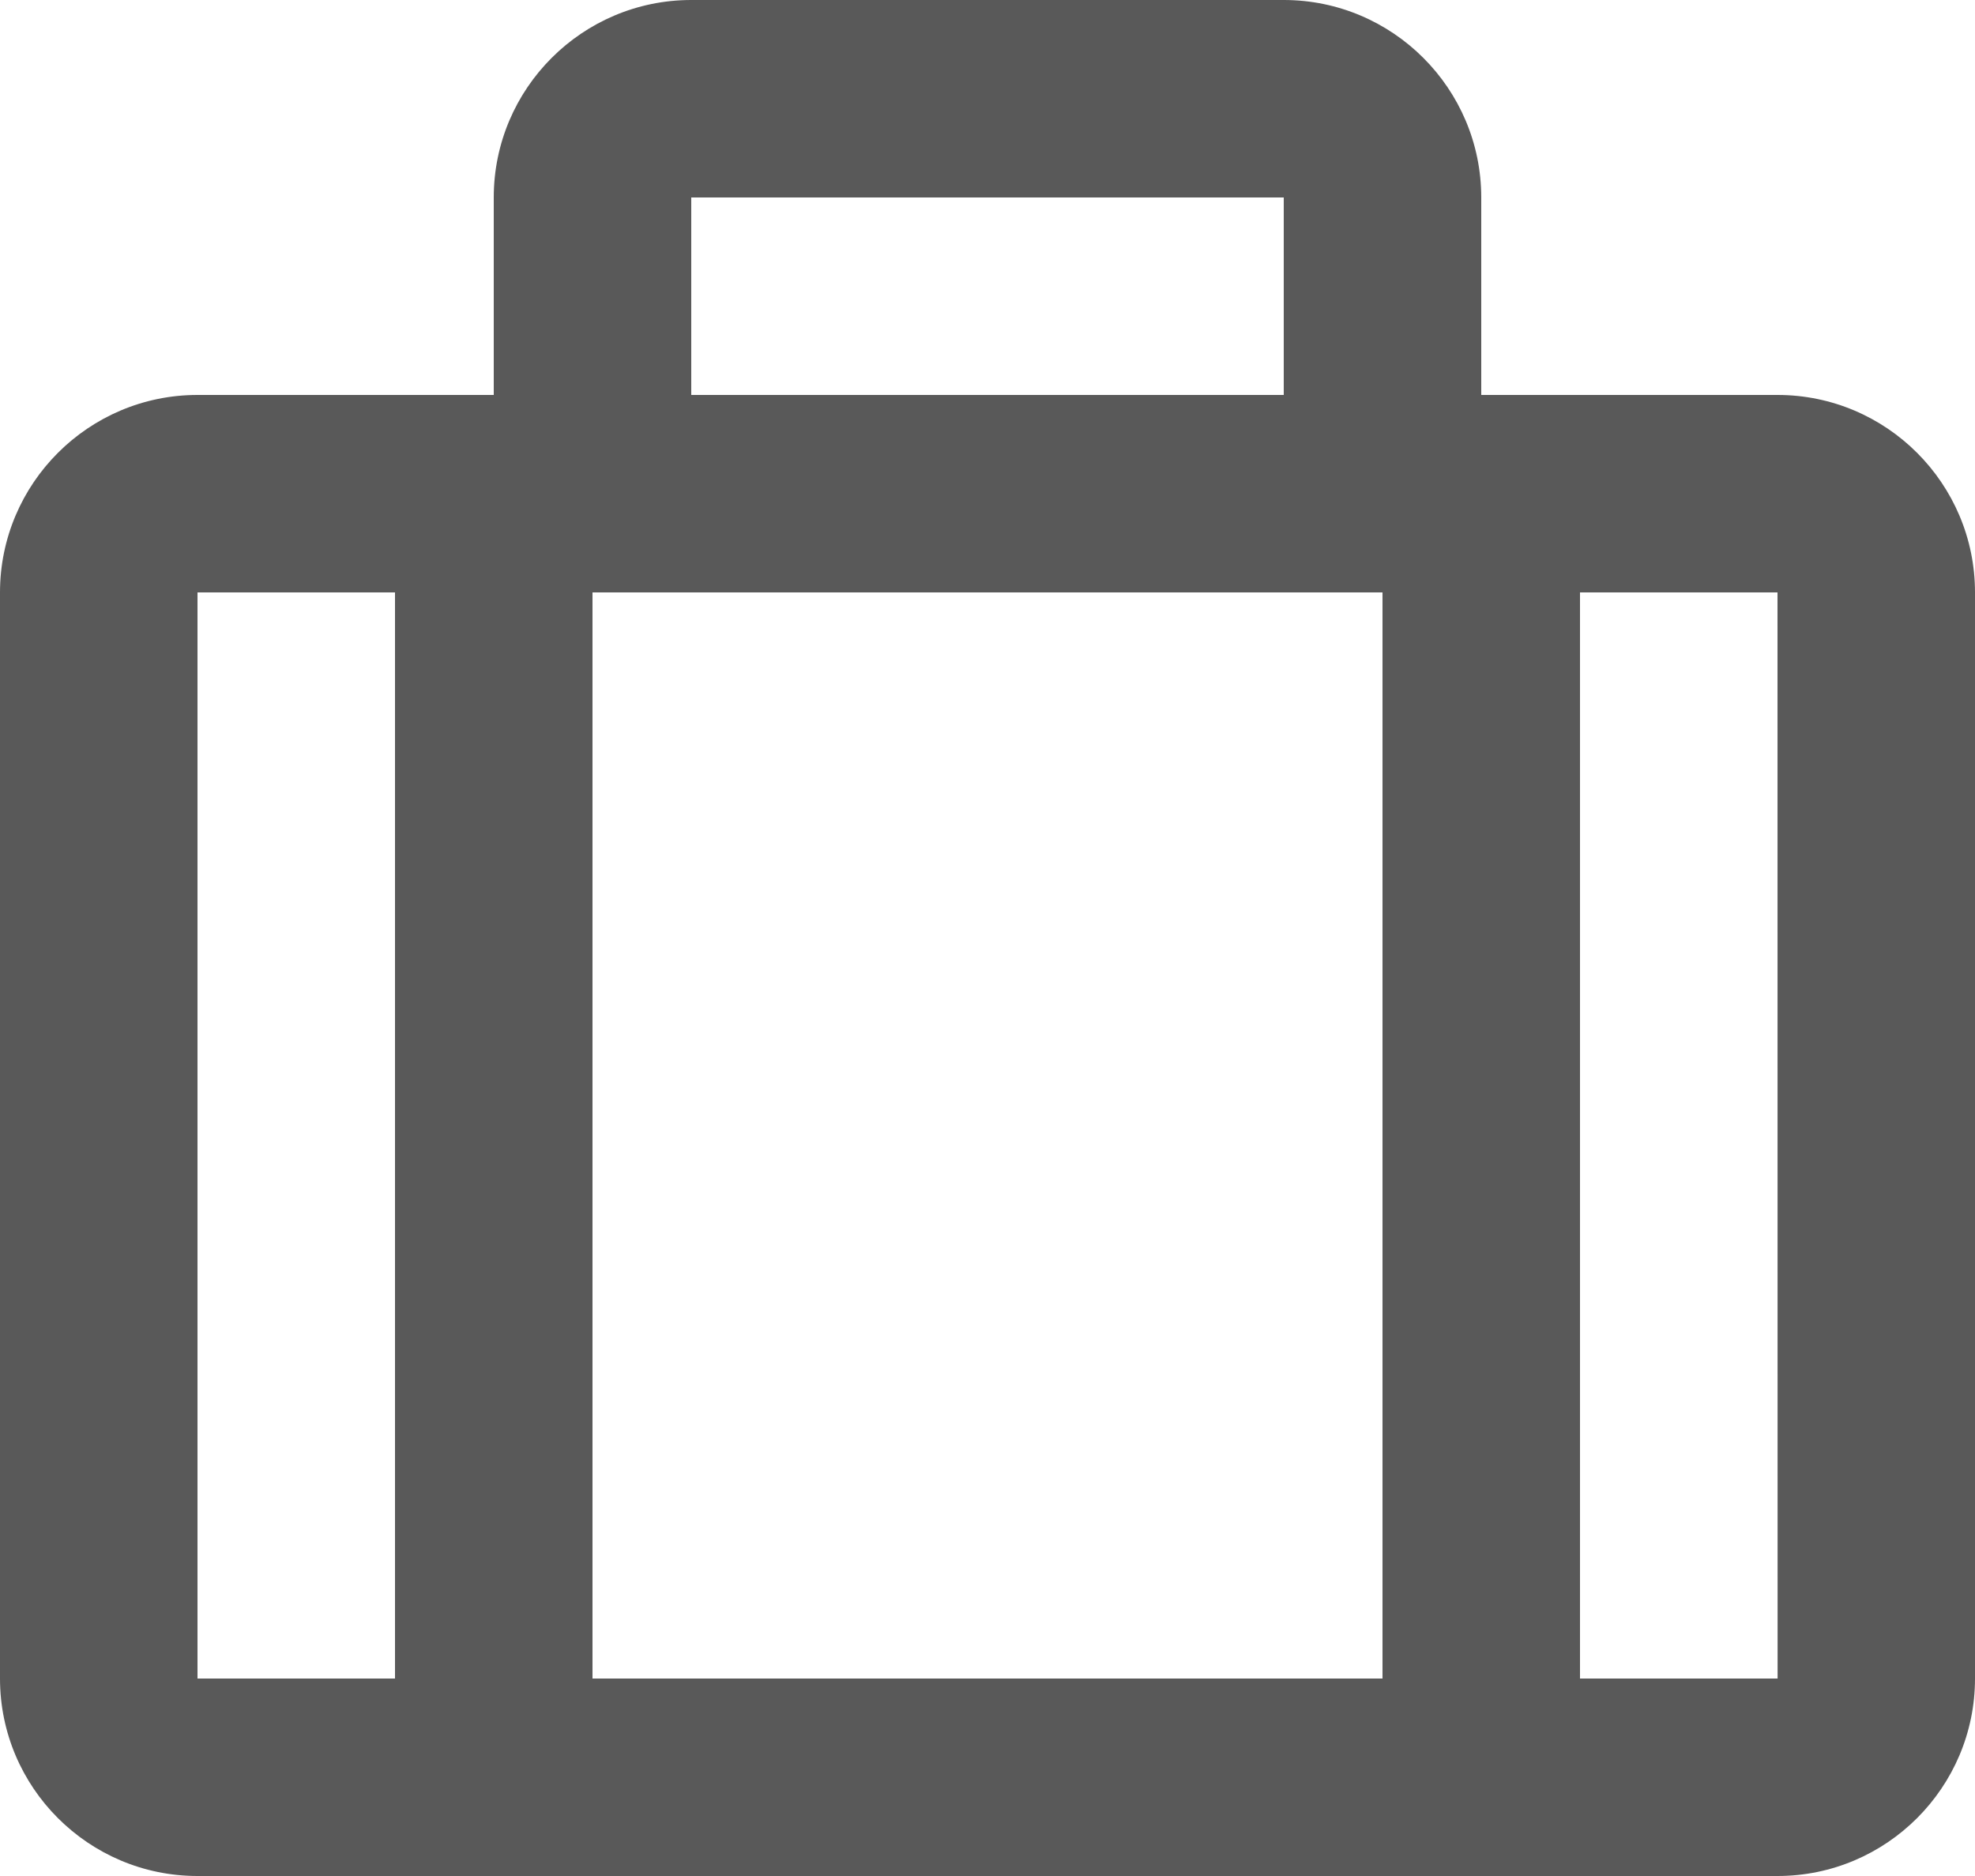
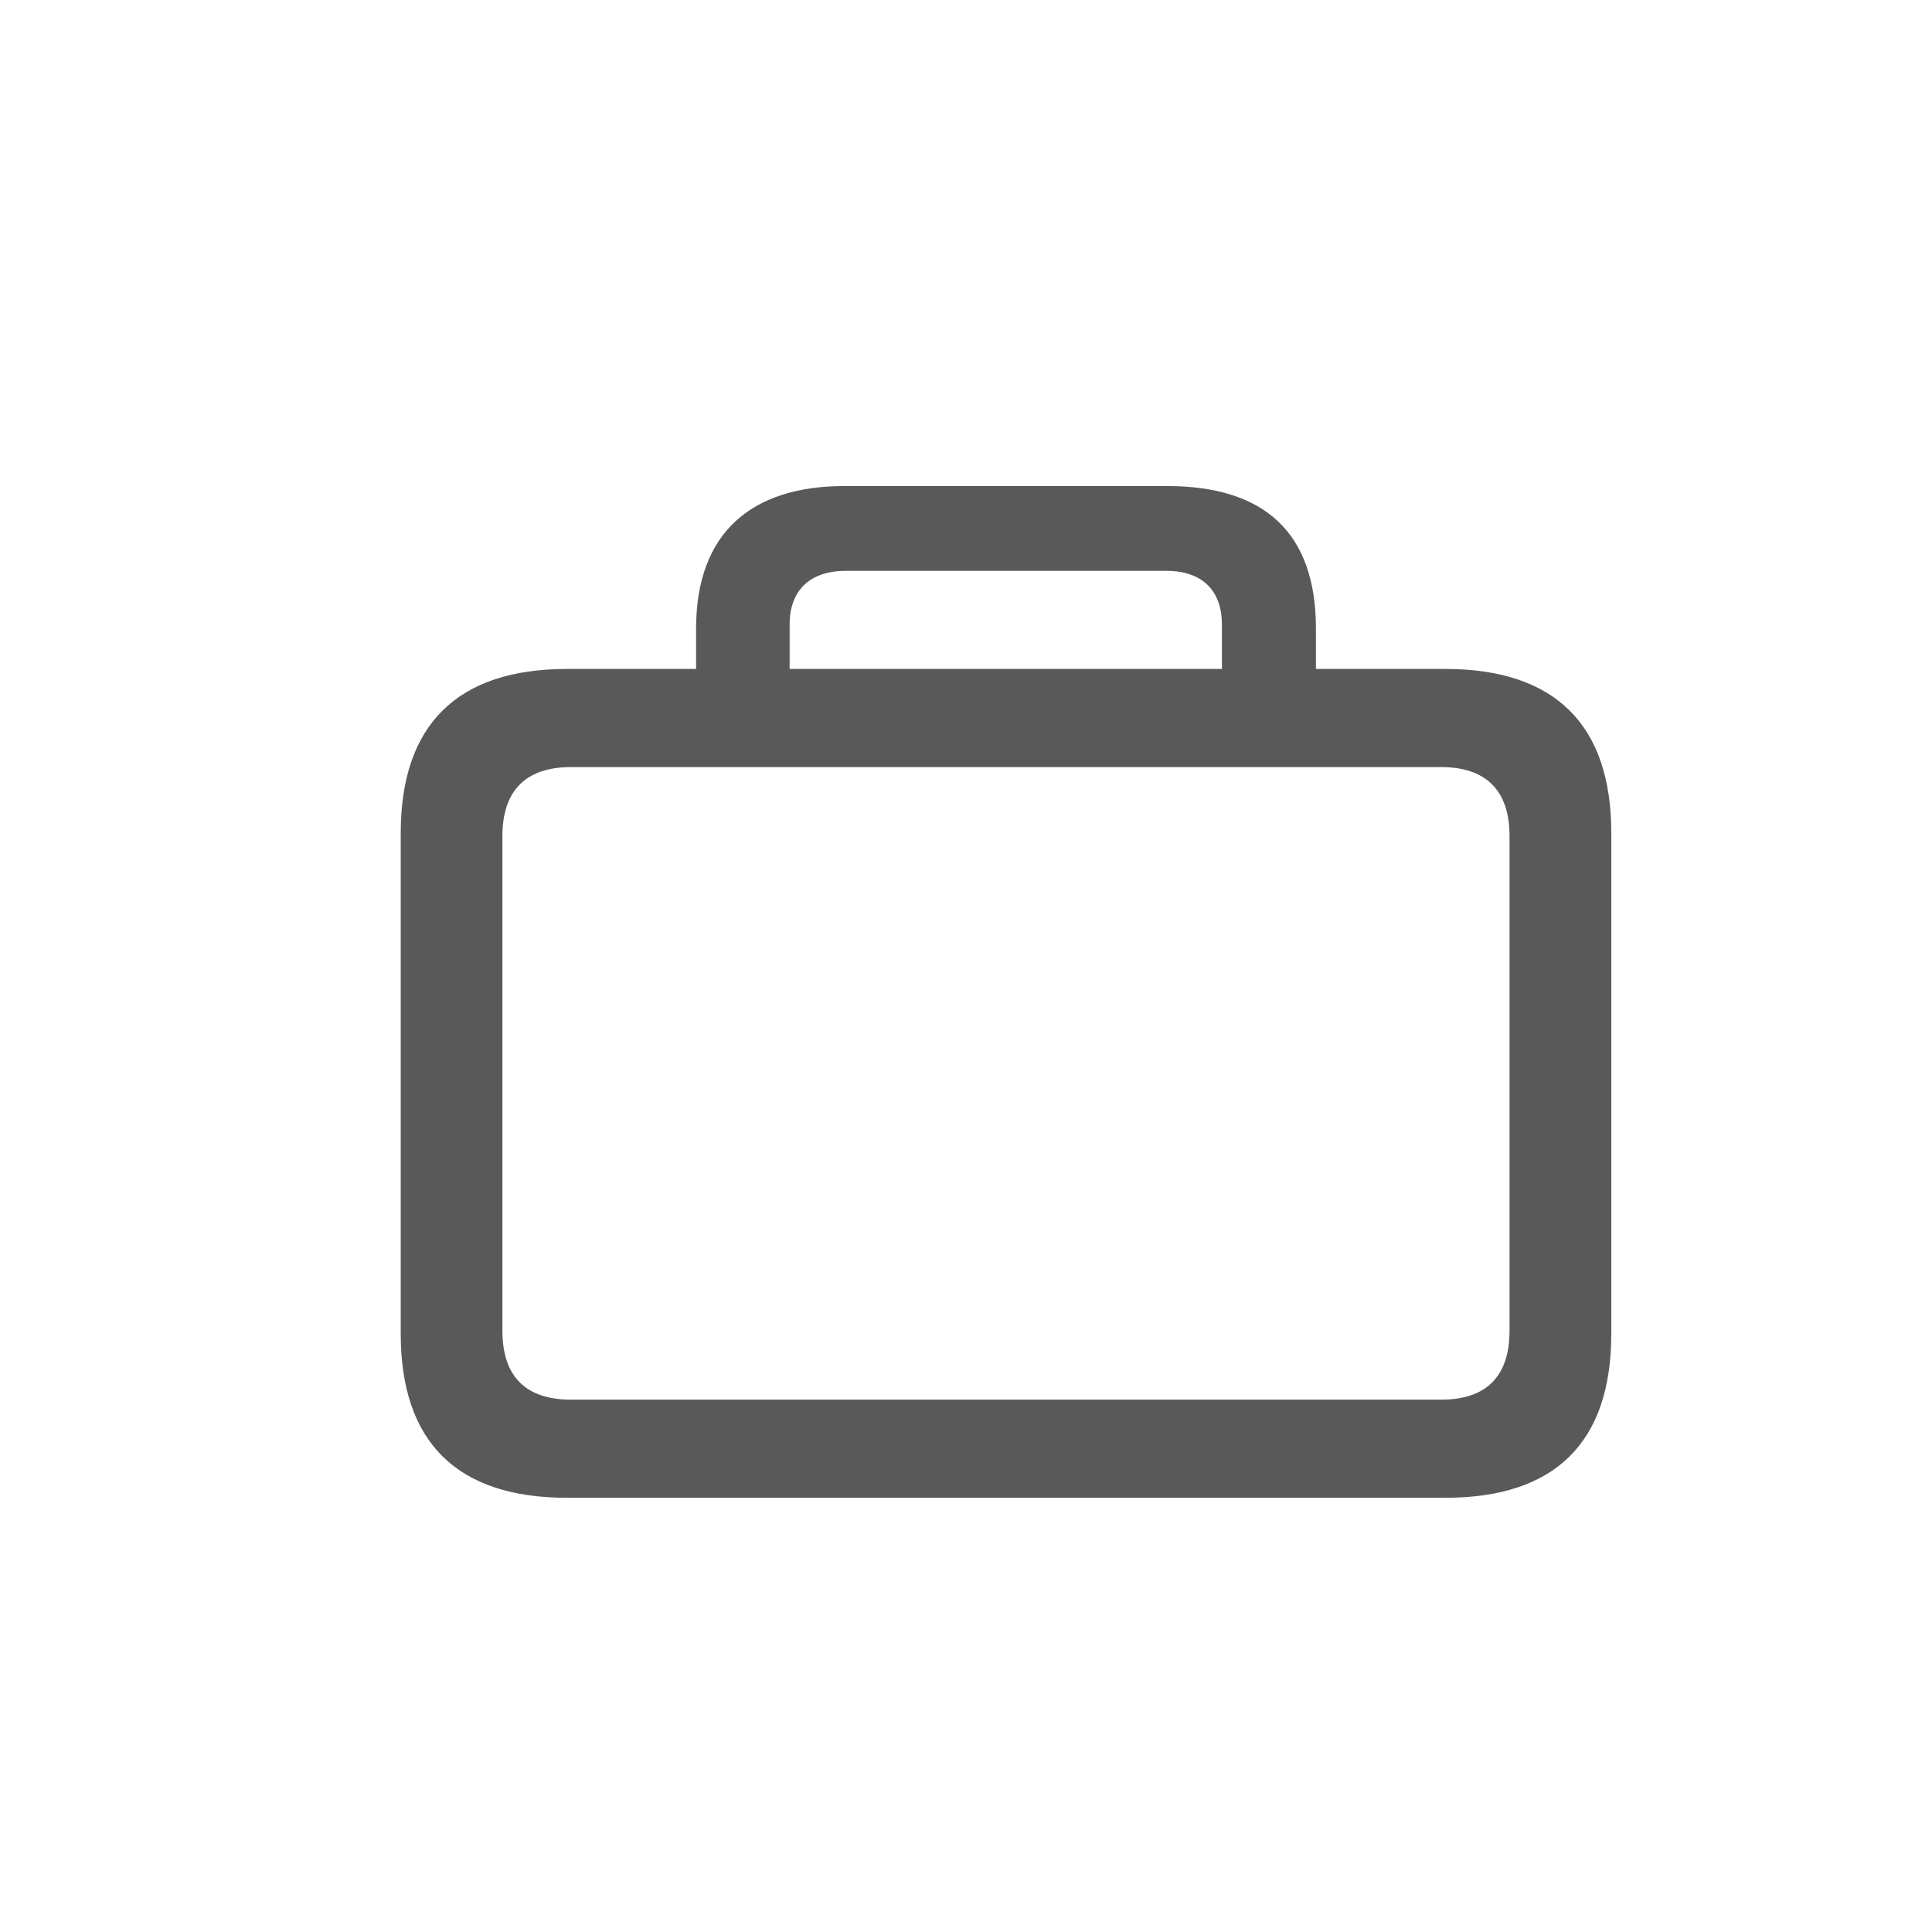
- <svg xmlns="http://www.w3.org/2000/svg" width="20" height="19" fill="none">
-   <path d="M18 4h-3V2c0-1.103-.897-2-2-2H7C5.897 0 5 .897 5 2v2H2C.897 4 0 4.897 0 6v11c0 1.103.897 2 2 2h16c1.103 0 2-.897 2-2V6c0-1.103-.897-2-2-2zm-4 2v11H6V6h8zm-1-4v2H7V2h6zM2 6h2v11H2V6zm14 11V6h2l.001 11H16z" fill="#000" fill-opacity=".65" />
+ <svg xmlns="http://www.w3.org/2000/svg" width="24" height="24" viewBox="0 0 24 24" fill="none">
+   <path d="M7.041 18.606H17.953C19.317 18.606 20.016 17.92 20.016 16.568V10.348C20.016 9.002 19.317 8.31 17.953 8.31H16.347V7.809C16.347 6.609 15.699 6.038 14.499 6.038H10.488C9.345 6.038 8.647 6.609 8.647 7.809V8.31H7.041C5.683 8.31 4.978 9.002 4.978 10.348V16.568C4.978 17.92 5.683 18.606 7.041 18.606ZM9.809 7.758C9.809 7.333 10.062 7.091 10.507 7.091H14.487C14.931 7.091 15.179 7.333 15.179 7.758V8.31H9.809V7.758ZM7.092 17.387C6.54 17.387 6.241 17.108 6.241 16.53V10.386C6.241 9.814 6.54 9.529 7.092 9.529H17.902C18.454 9.529 18.752 9.814 18.752 10.386V16.53C18.752 17.108 18.454 17.387 17.902 17.387H7.092Z" fill="black" fill-opacity="0.65" />
</svg>
